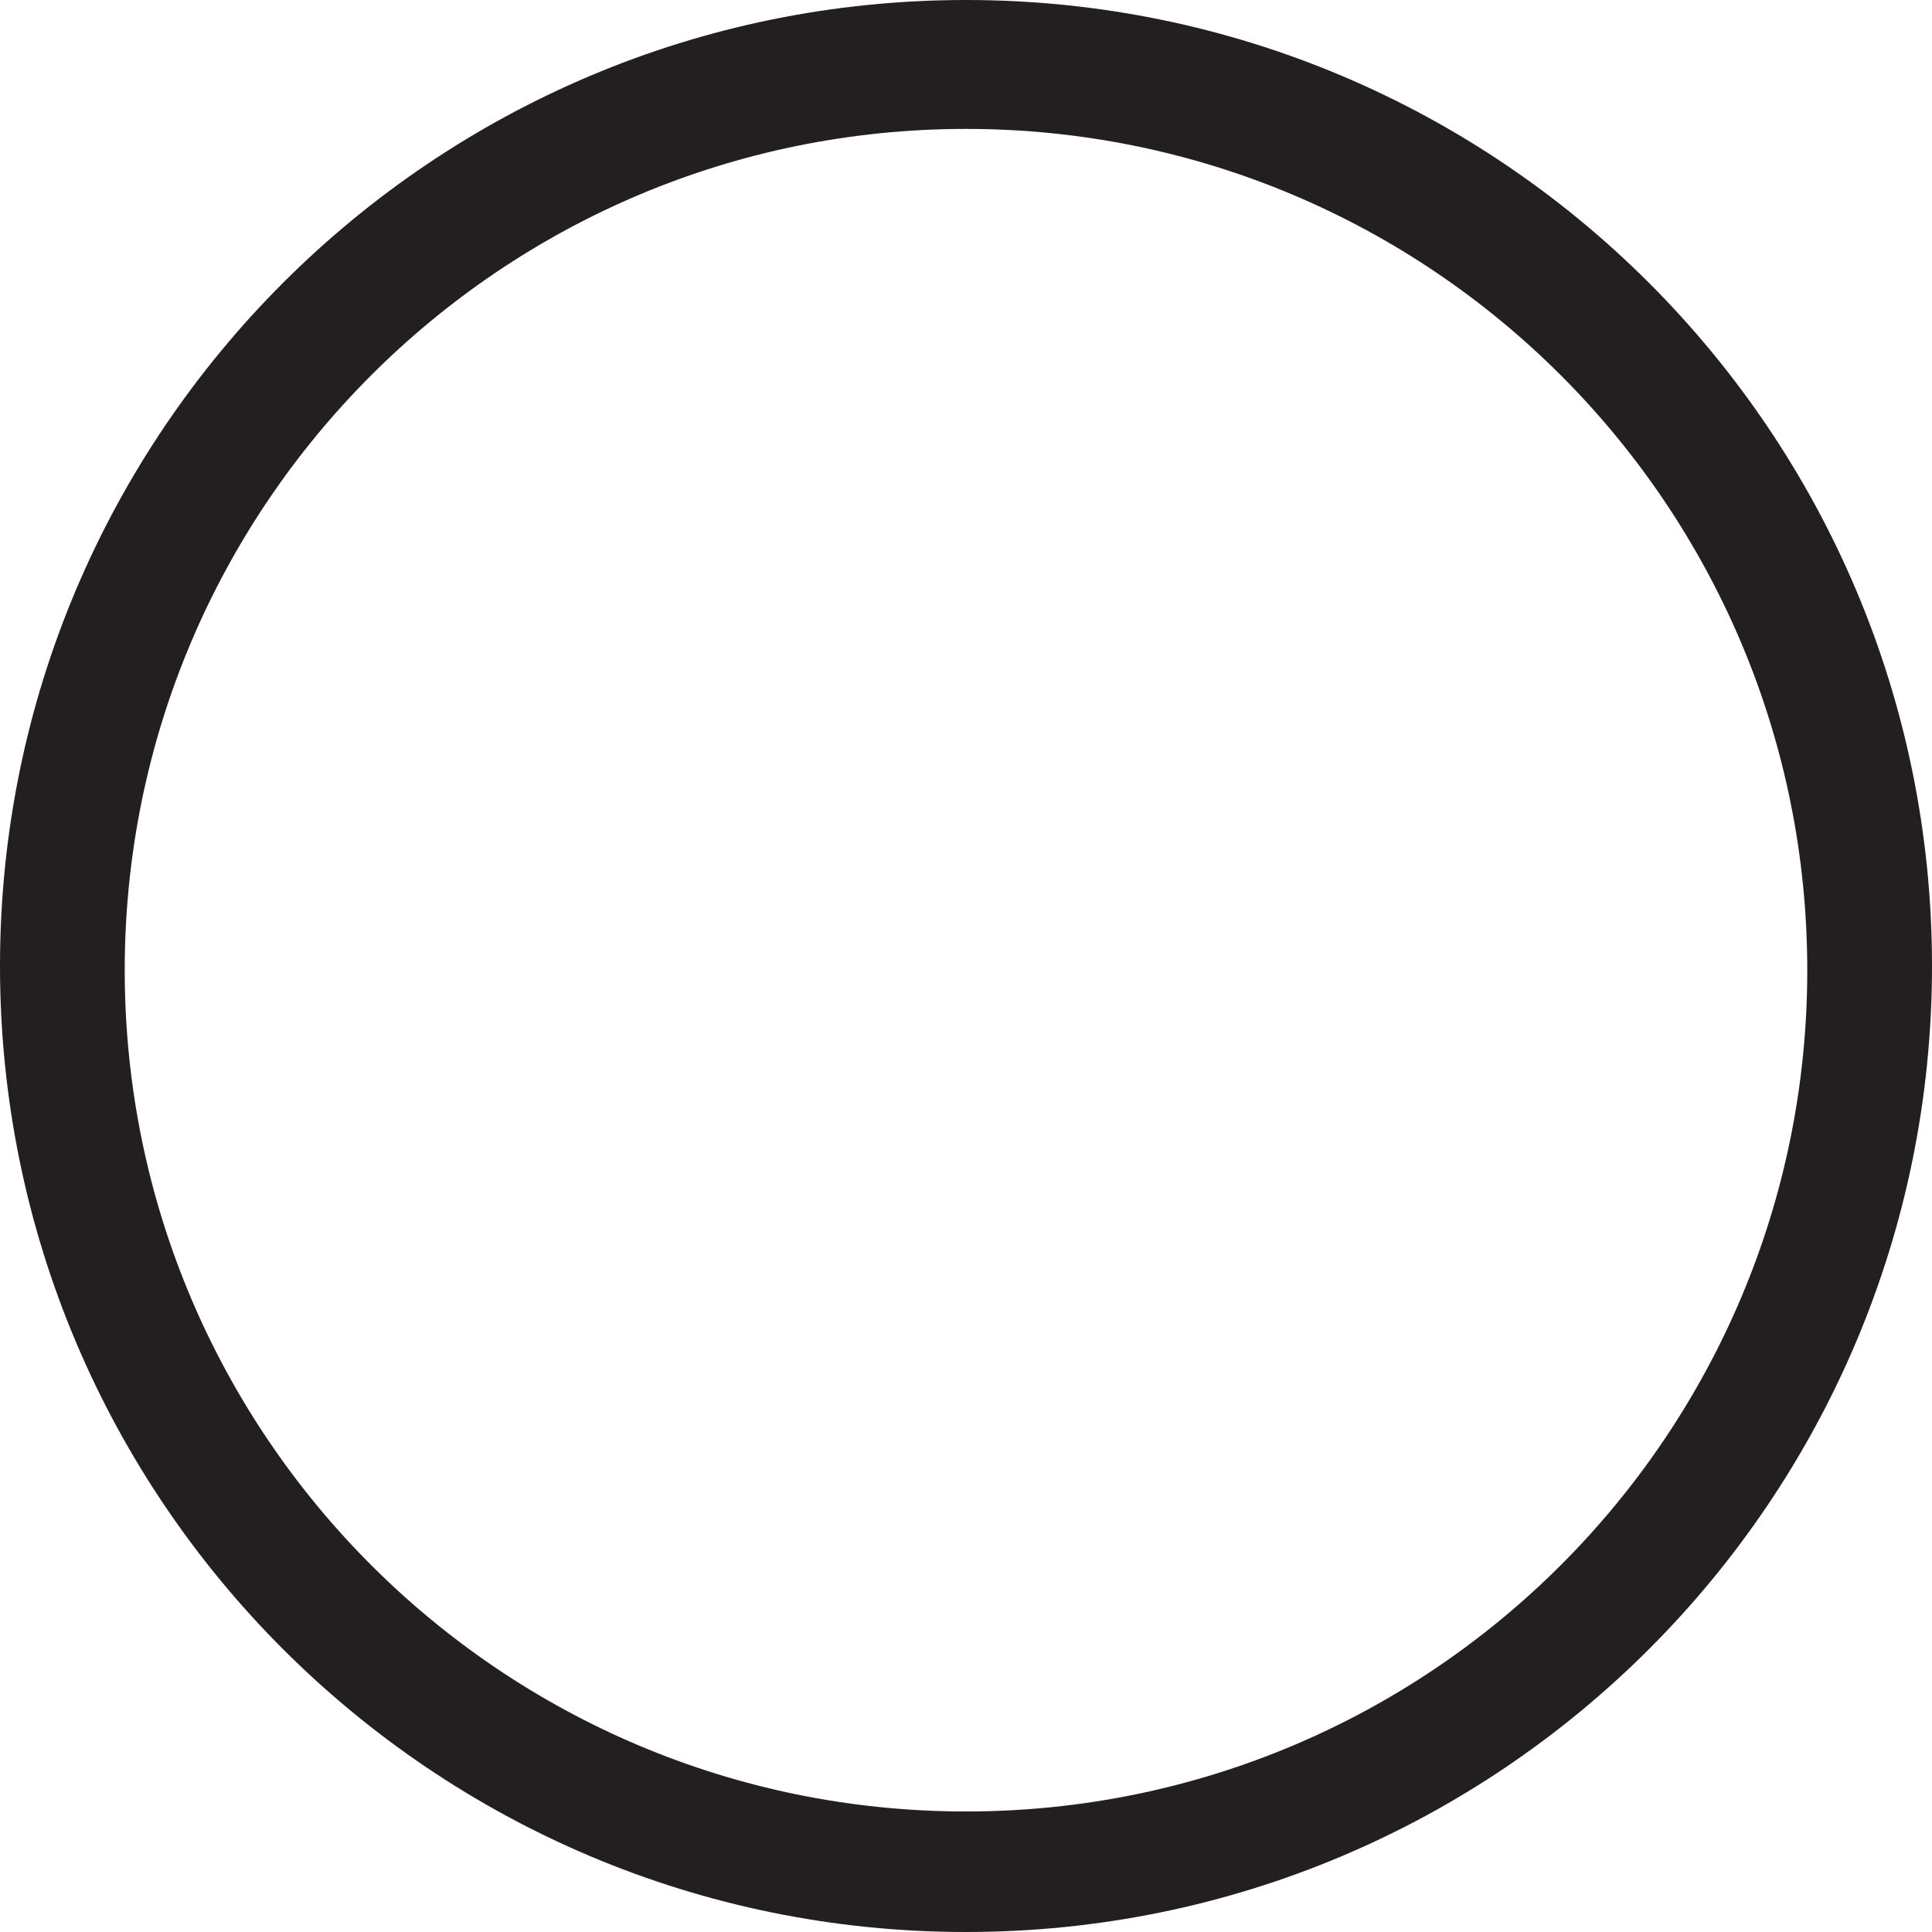
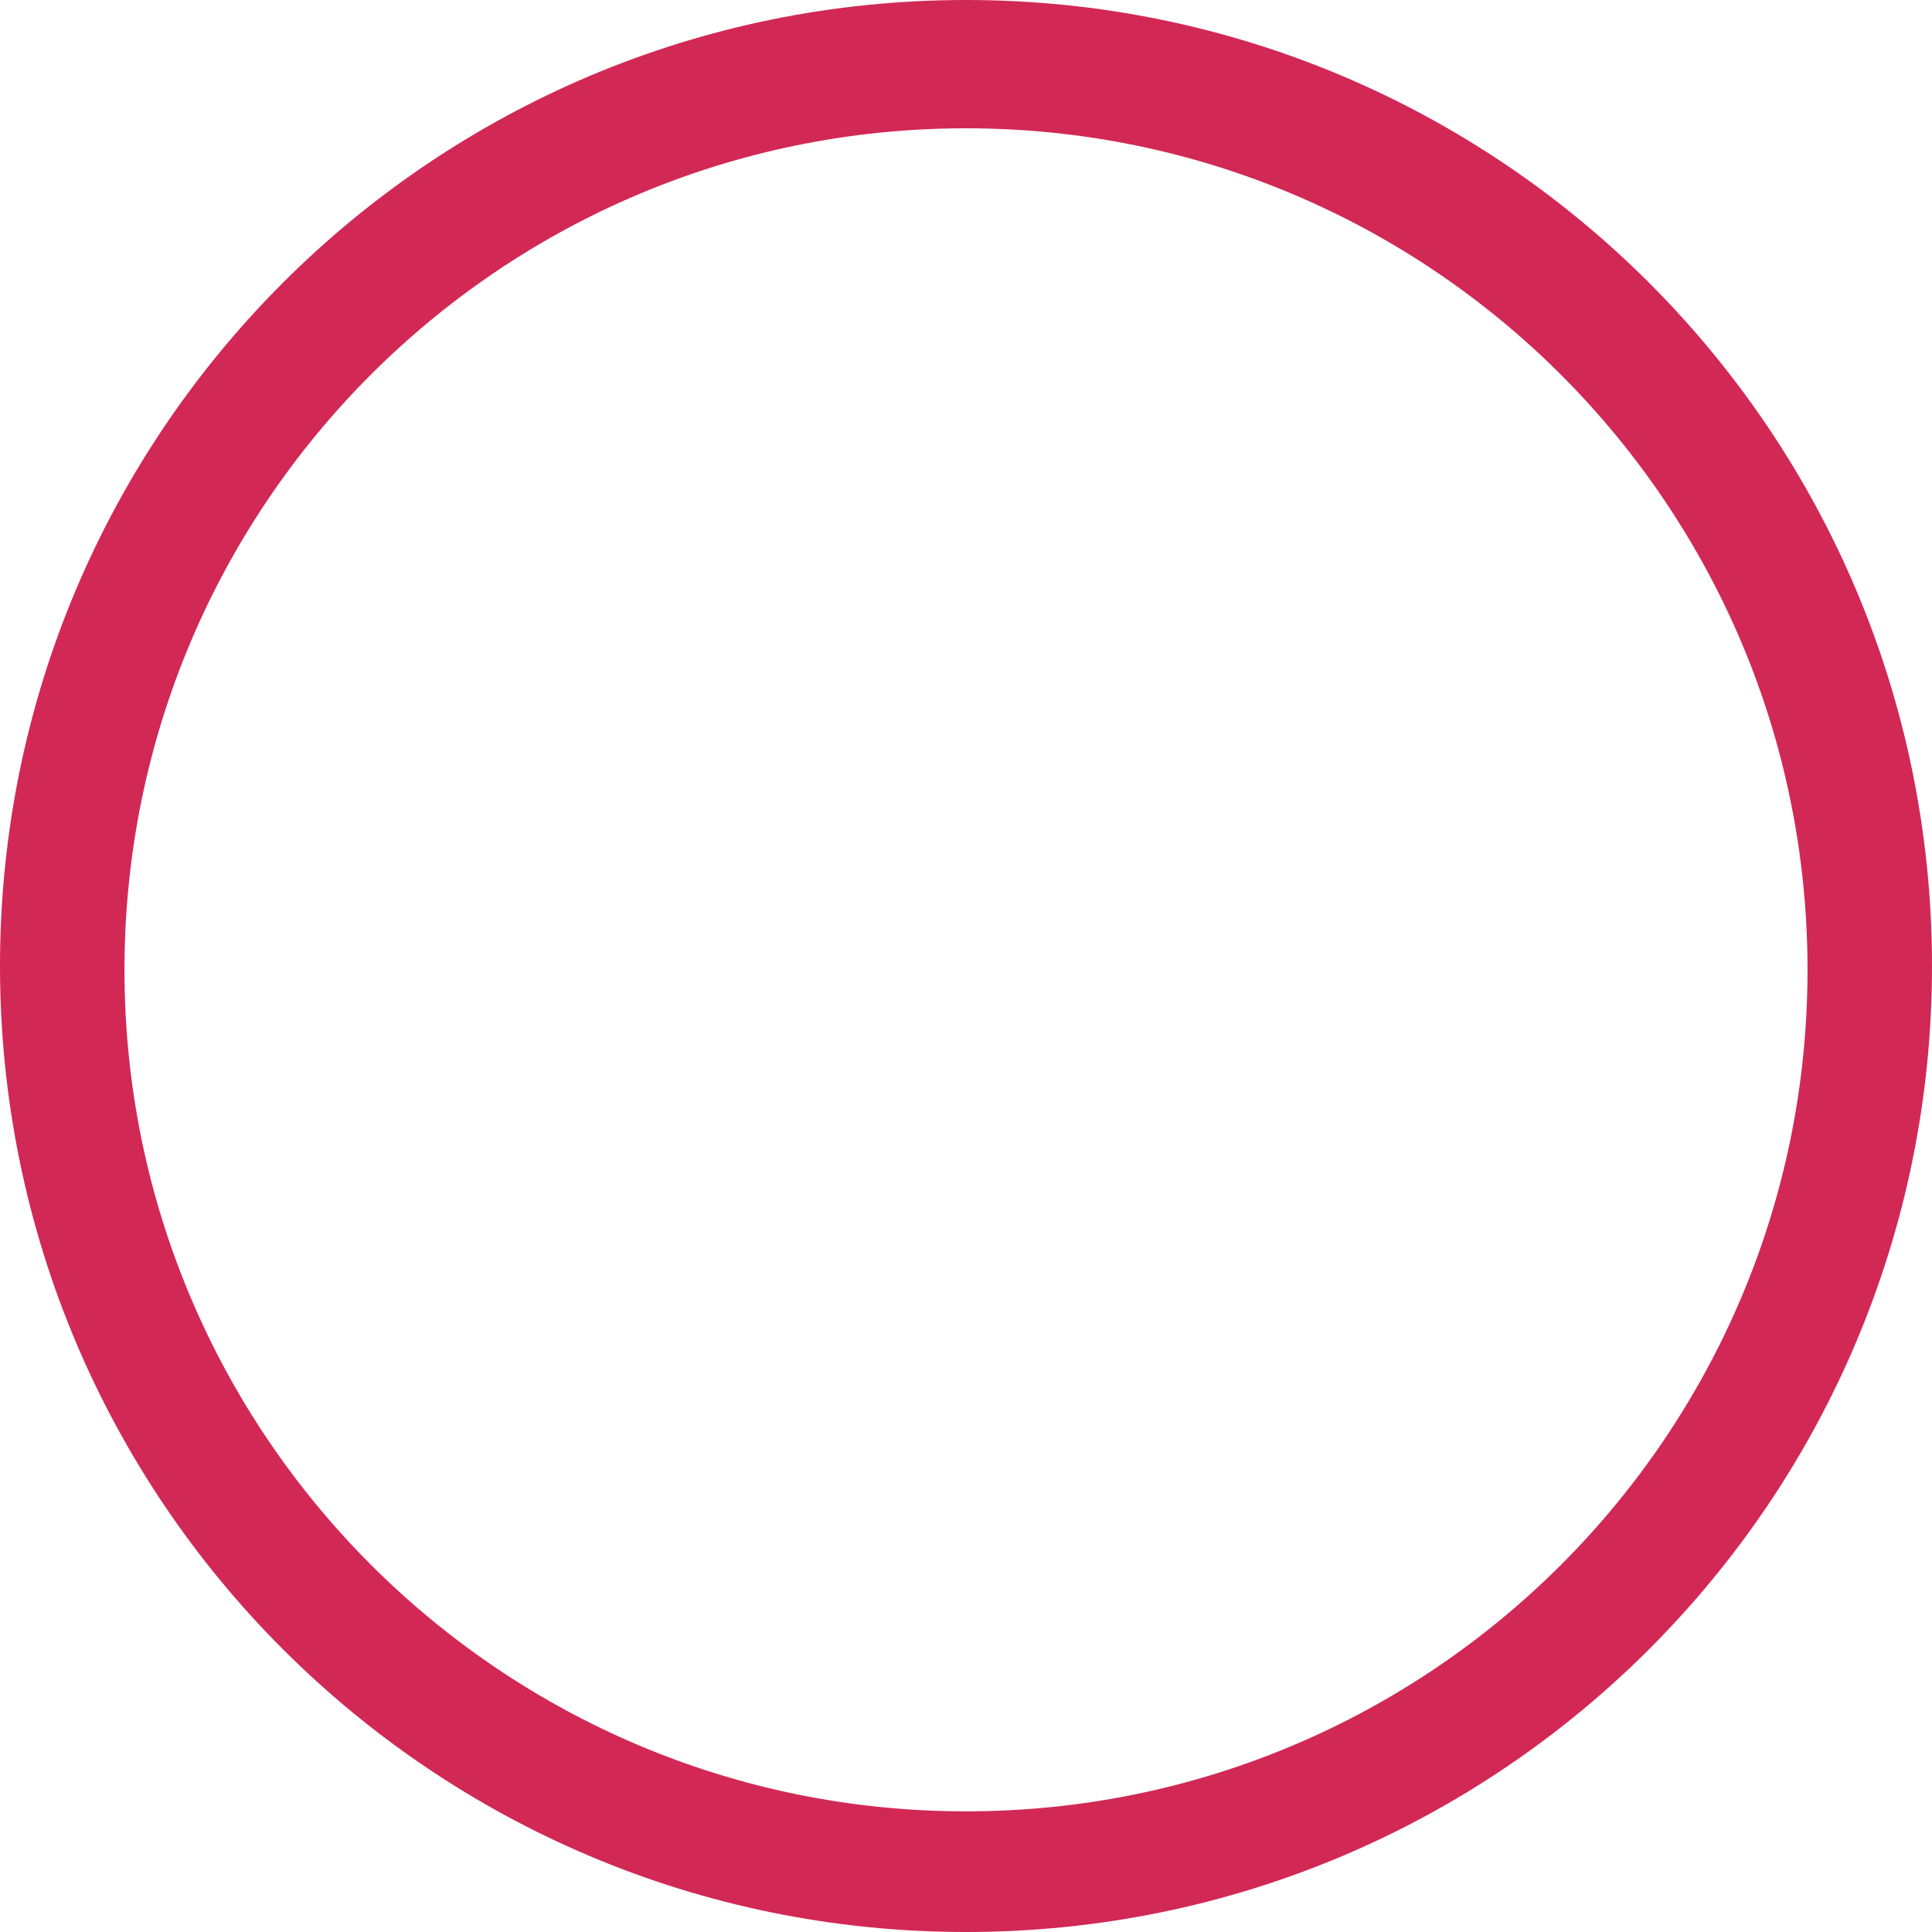
- <svg xmlns="http://www.w3.org/2000/svg" version="1.0" id="Layer_1" x="0px" y="0px" width="253px" height="253px" viewBox="22.5 69.048 253 253" enable-background="new 22.5 69.048 253 253" xml:space="preserve">
-   <path fill="#231F20" d="M149,69.048c-69.864,0-126.5,56.636-126.5,126.5c0,69.864,56.636,126.5,126.5,126.5 s126.5-56.636,126.5-126.5C275.5,125.685,218.864,69.048,149,69.048z M149,306.264c-60.844,0-110.167-49.323-110.167-110.167 C38.833,135.253,88.156,85.93,149,85.93c60.843,0,110.167,49.323,110.167,110.167C259.167,256.941,209.843,306.264,149,306.264z" />
+ <svg xmlns="http://www.w3.org/2000/svg" version="1.1" id="Layer_1" x="0px" y="0px" viewBox="-79 171.3 253 253" style="enable-background:new -79 171.3 253 253;" xml:space="preserve">
+   <style type="text/css">
+ 	.st0{fill:#D22856;}
+ </style>
+   <path class="st0" d="M47.5,171.3C-22.4,171.3-79,227.9-79,297.8s56.6,126.5,126.5,126.5S174,367.7,174,297.8S117.4,171.3,47.5,171.3  z M47.5,408.5c-60.8,0-110.2-49.3-110.2-110.2s49.3-110.2,110.2-110.2c60.8,0,110.2,49.3,110.2,110.2S108.3,408.5,47.5,408.5z" />
</svg>
